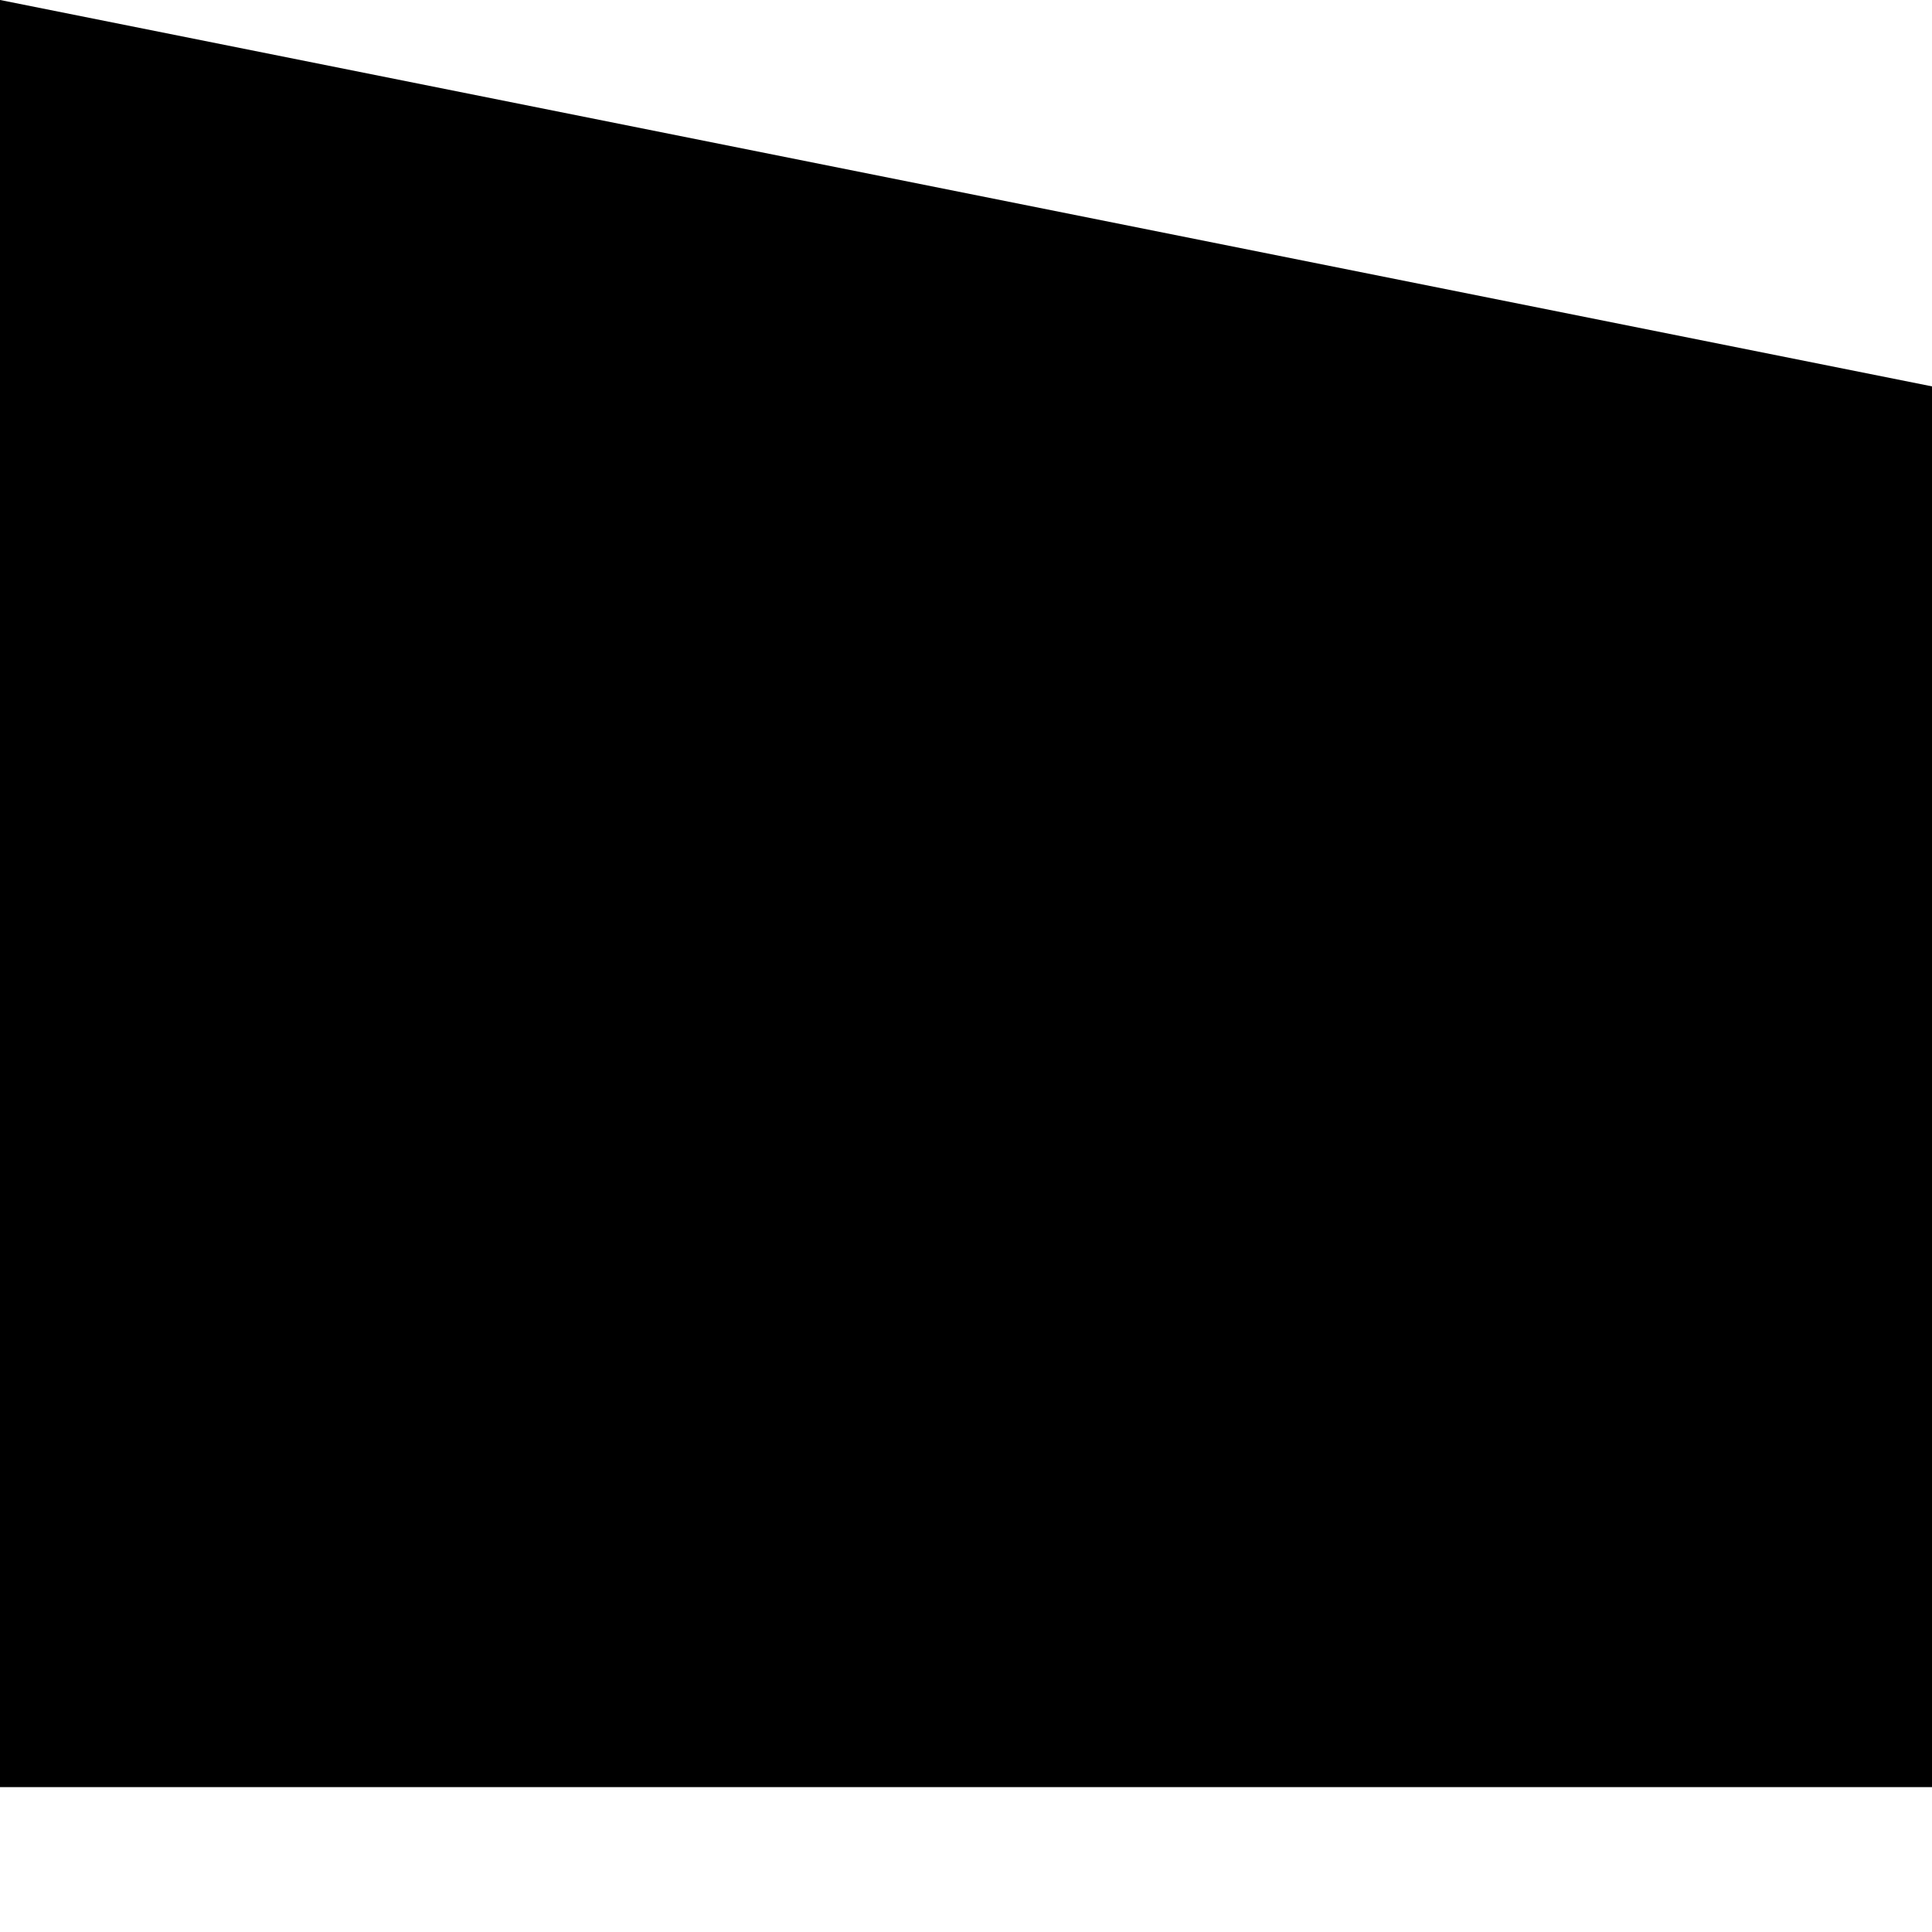
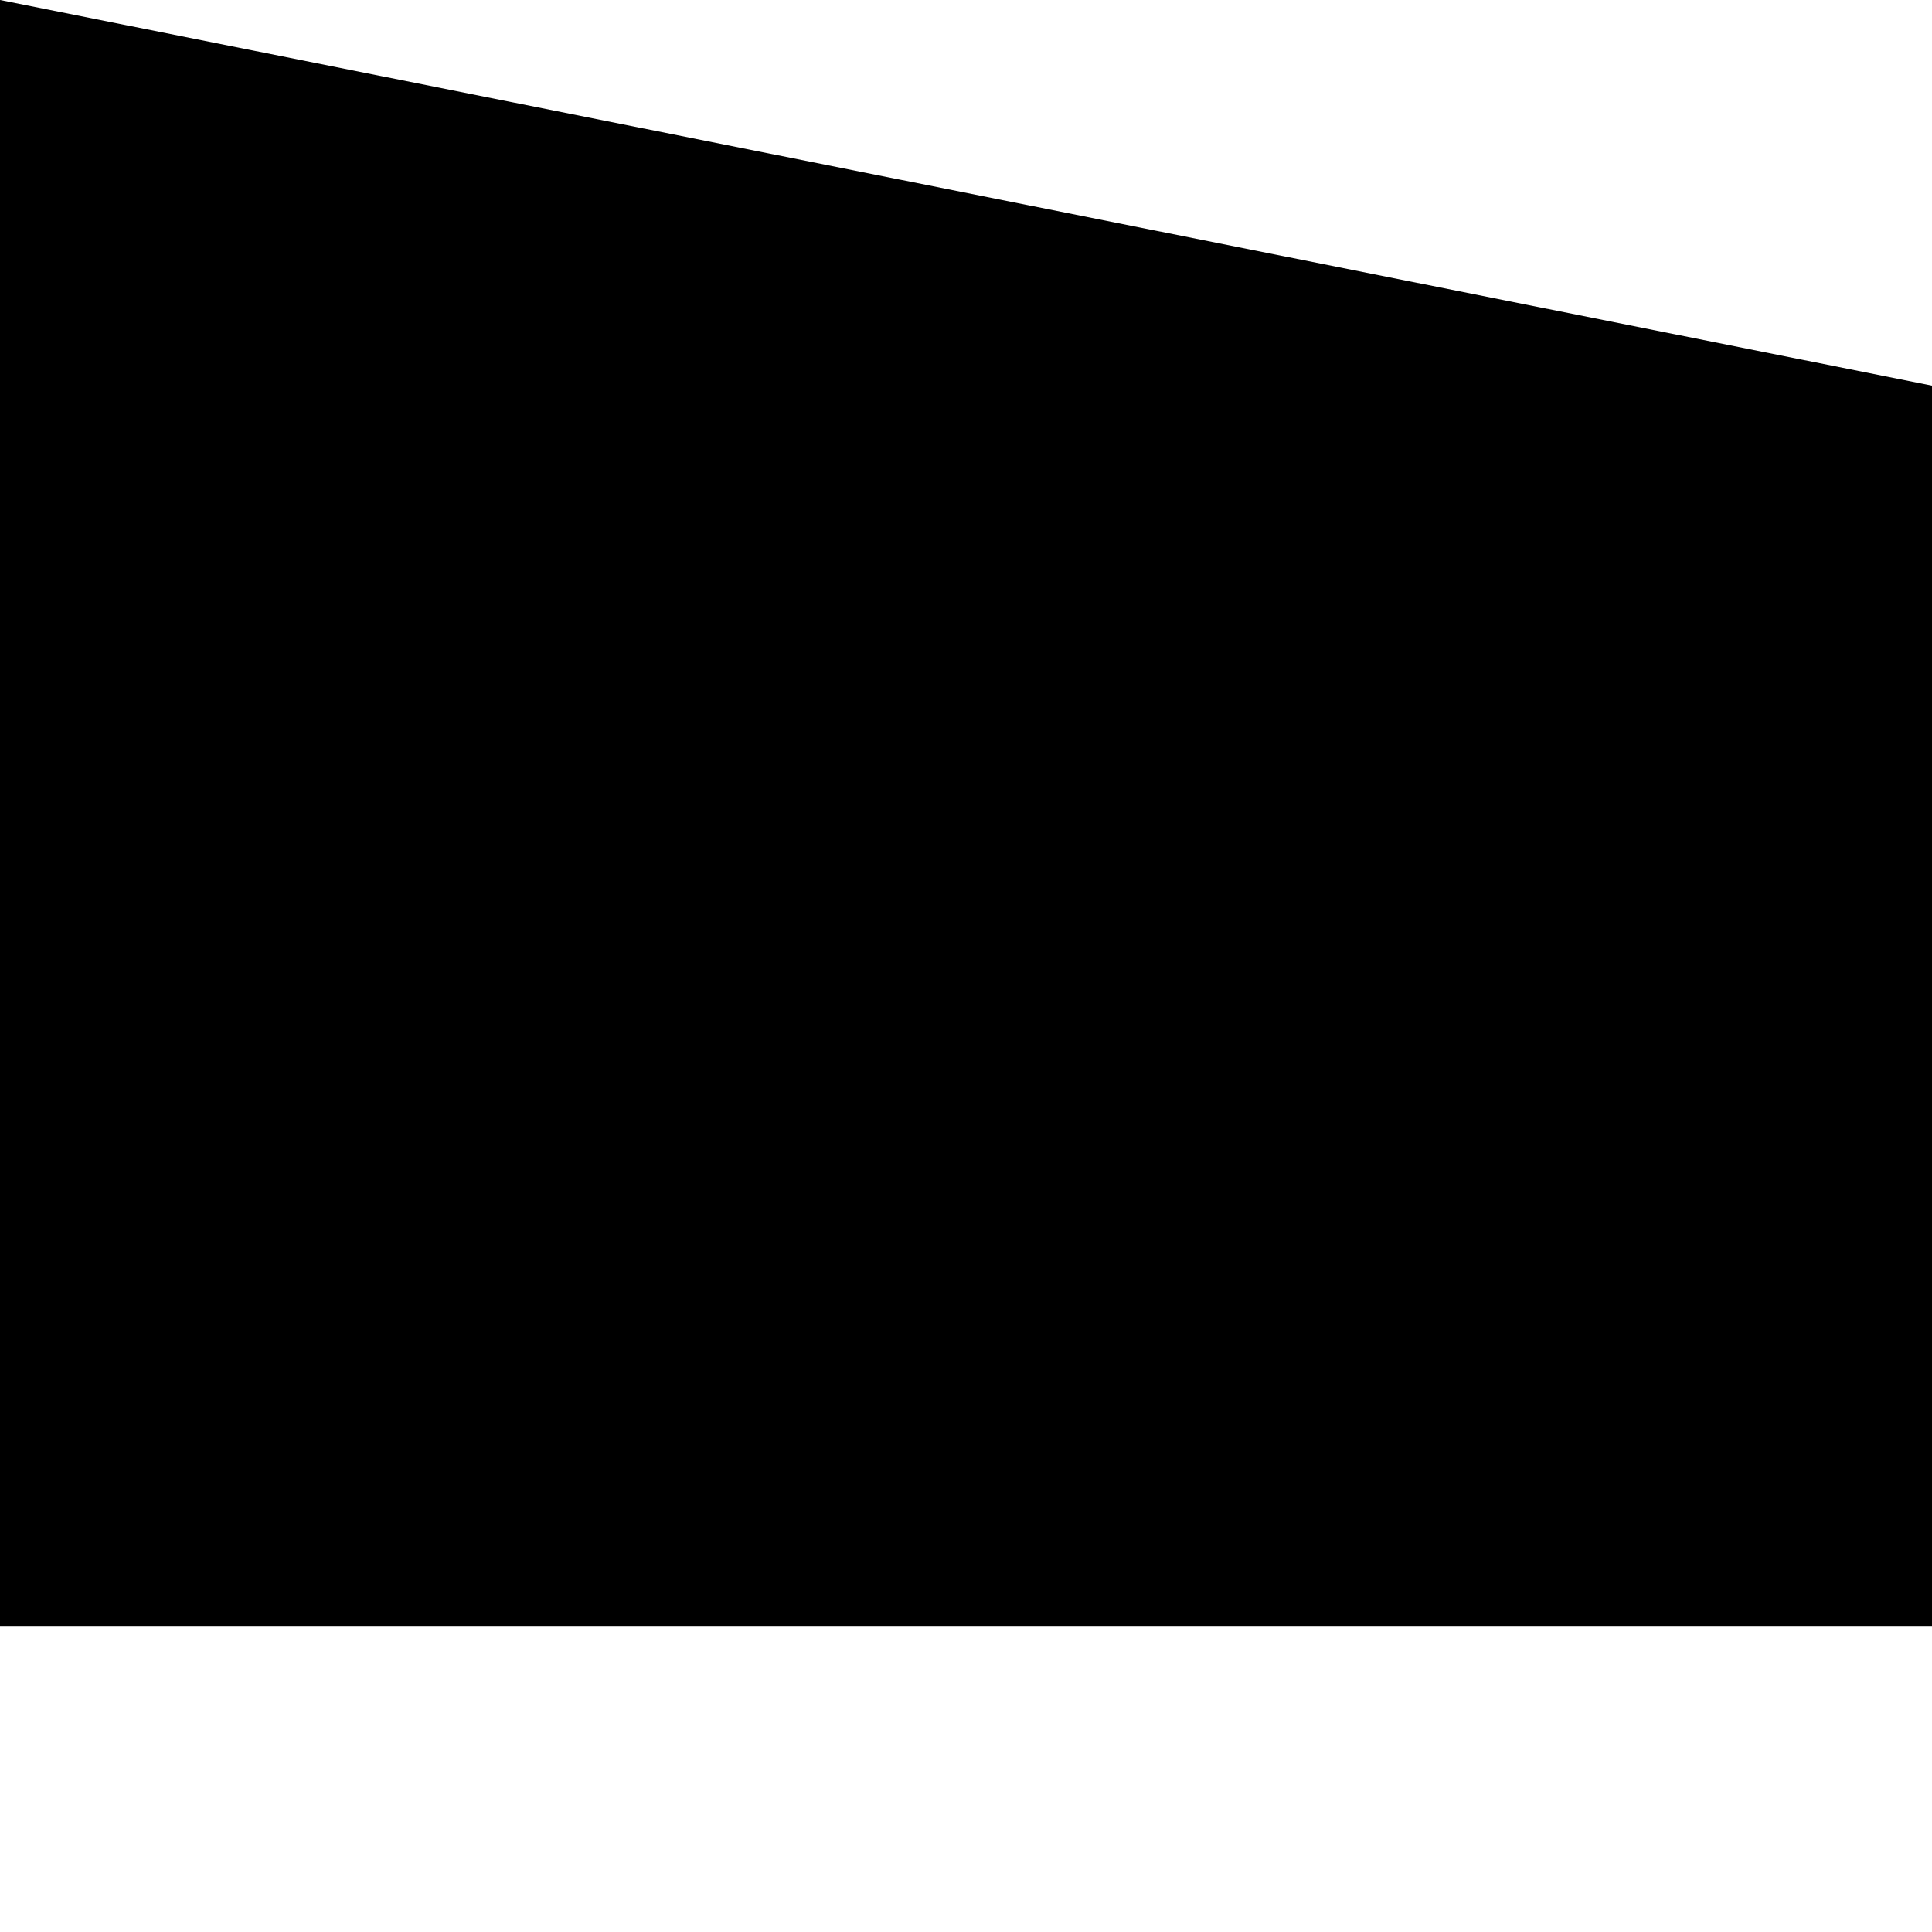
<svg viewbox="0 0 1000 110" width="120" height="120" preserveaspectratio="none" class="triangles-box">
-   <polygon class="triangles__left" points="0,0 0,111 500,111 500,100" />
-   <polygon class="triangles__right" points="1000,0 1000,111 500,111 500,100" />
+   <polygon class="triangles__left" points="0,0 0,101 501,101 501,100" />
+   <polygon class="triangles__right" points="1000,0 1000,101 500,101 500,100" />
</svg>
